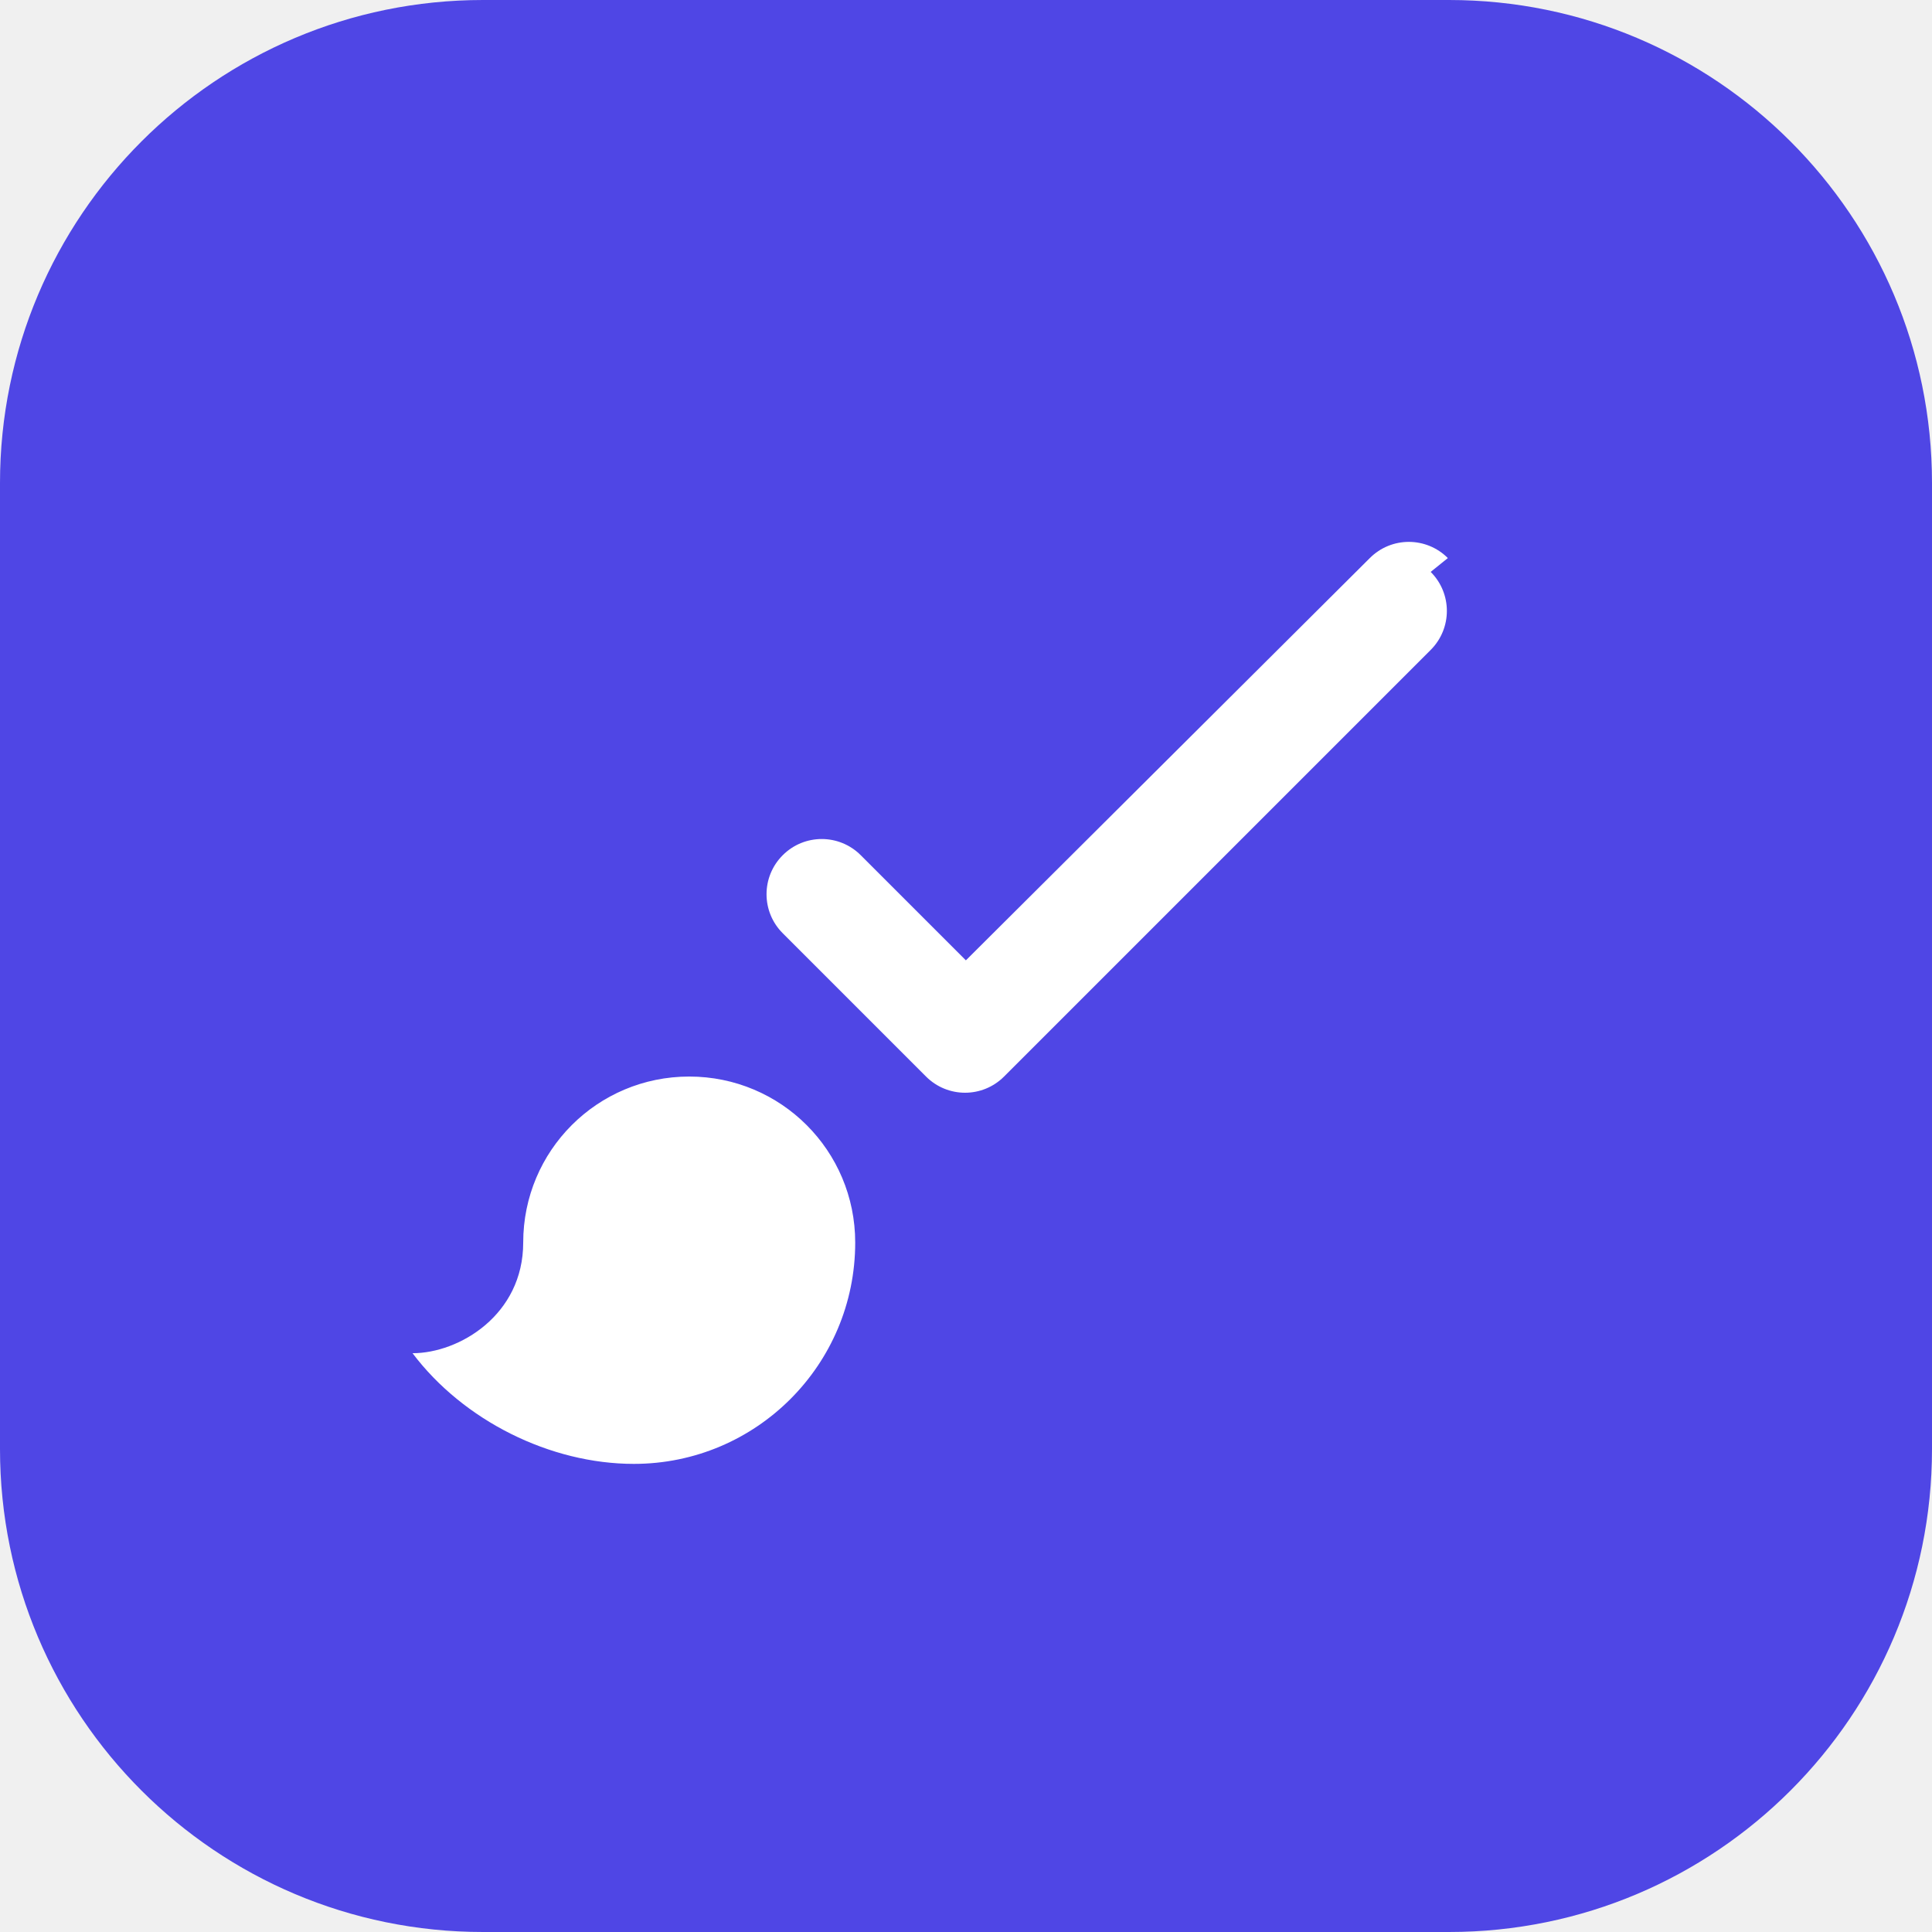
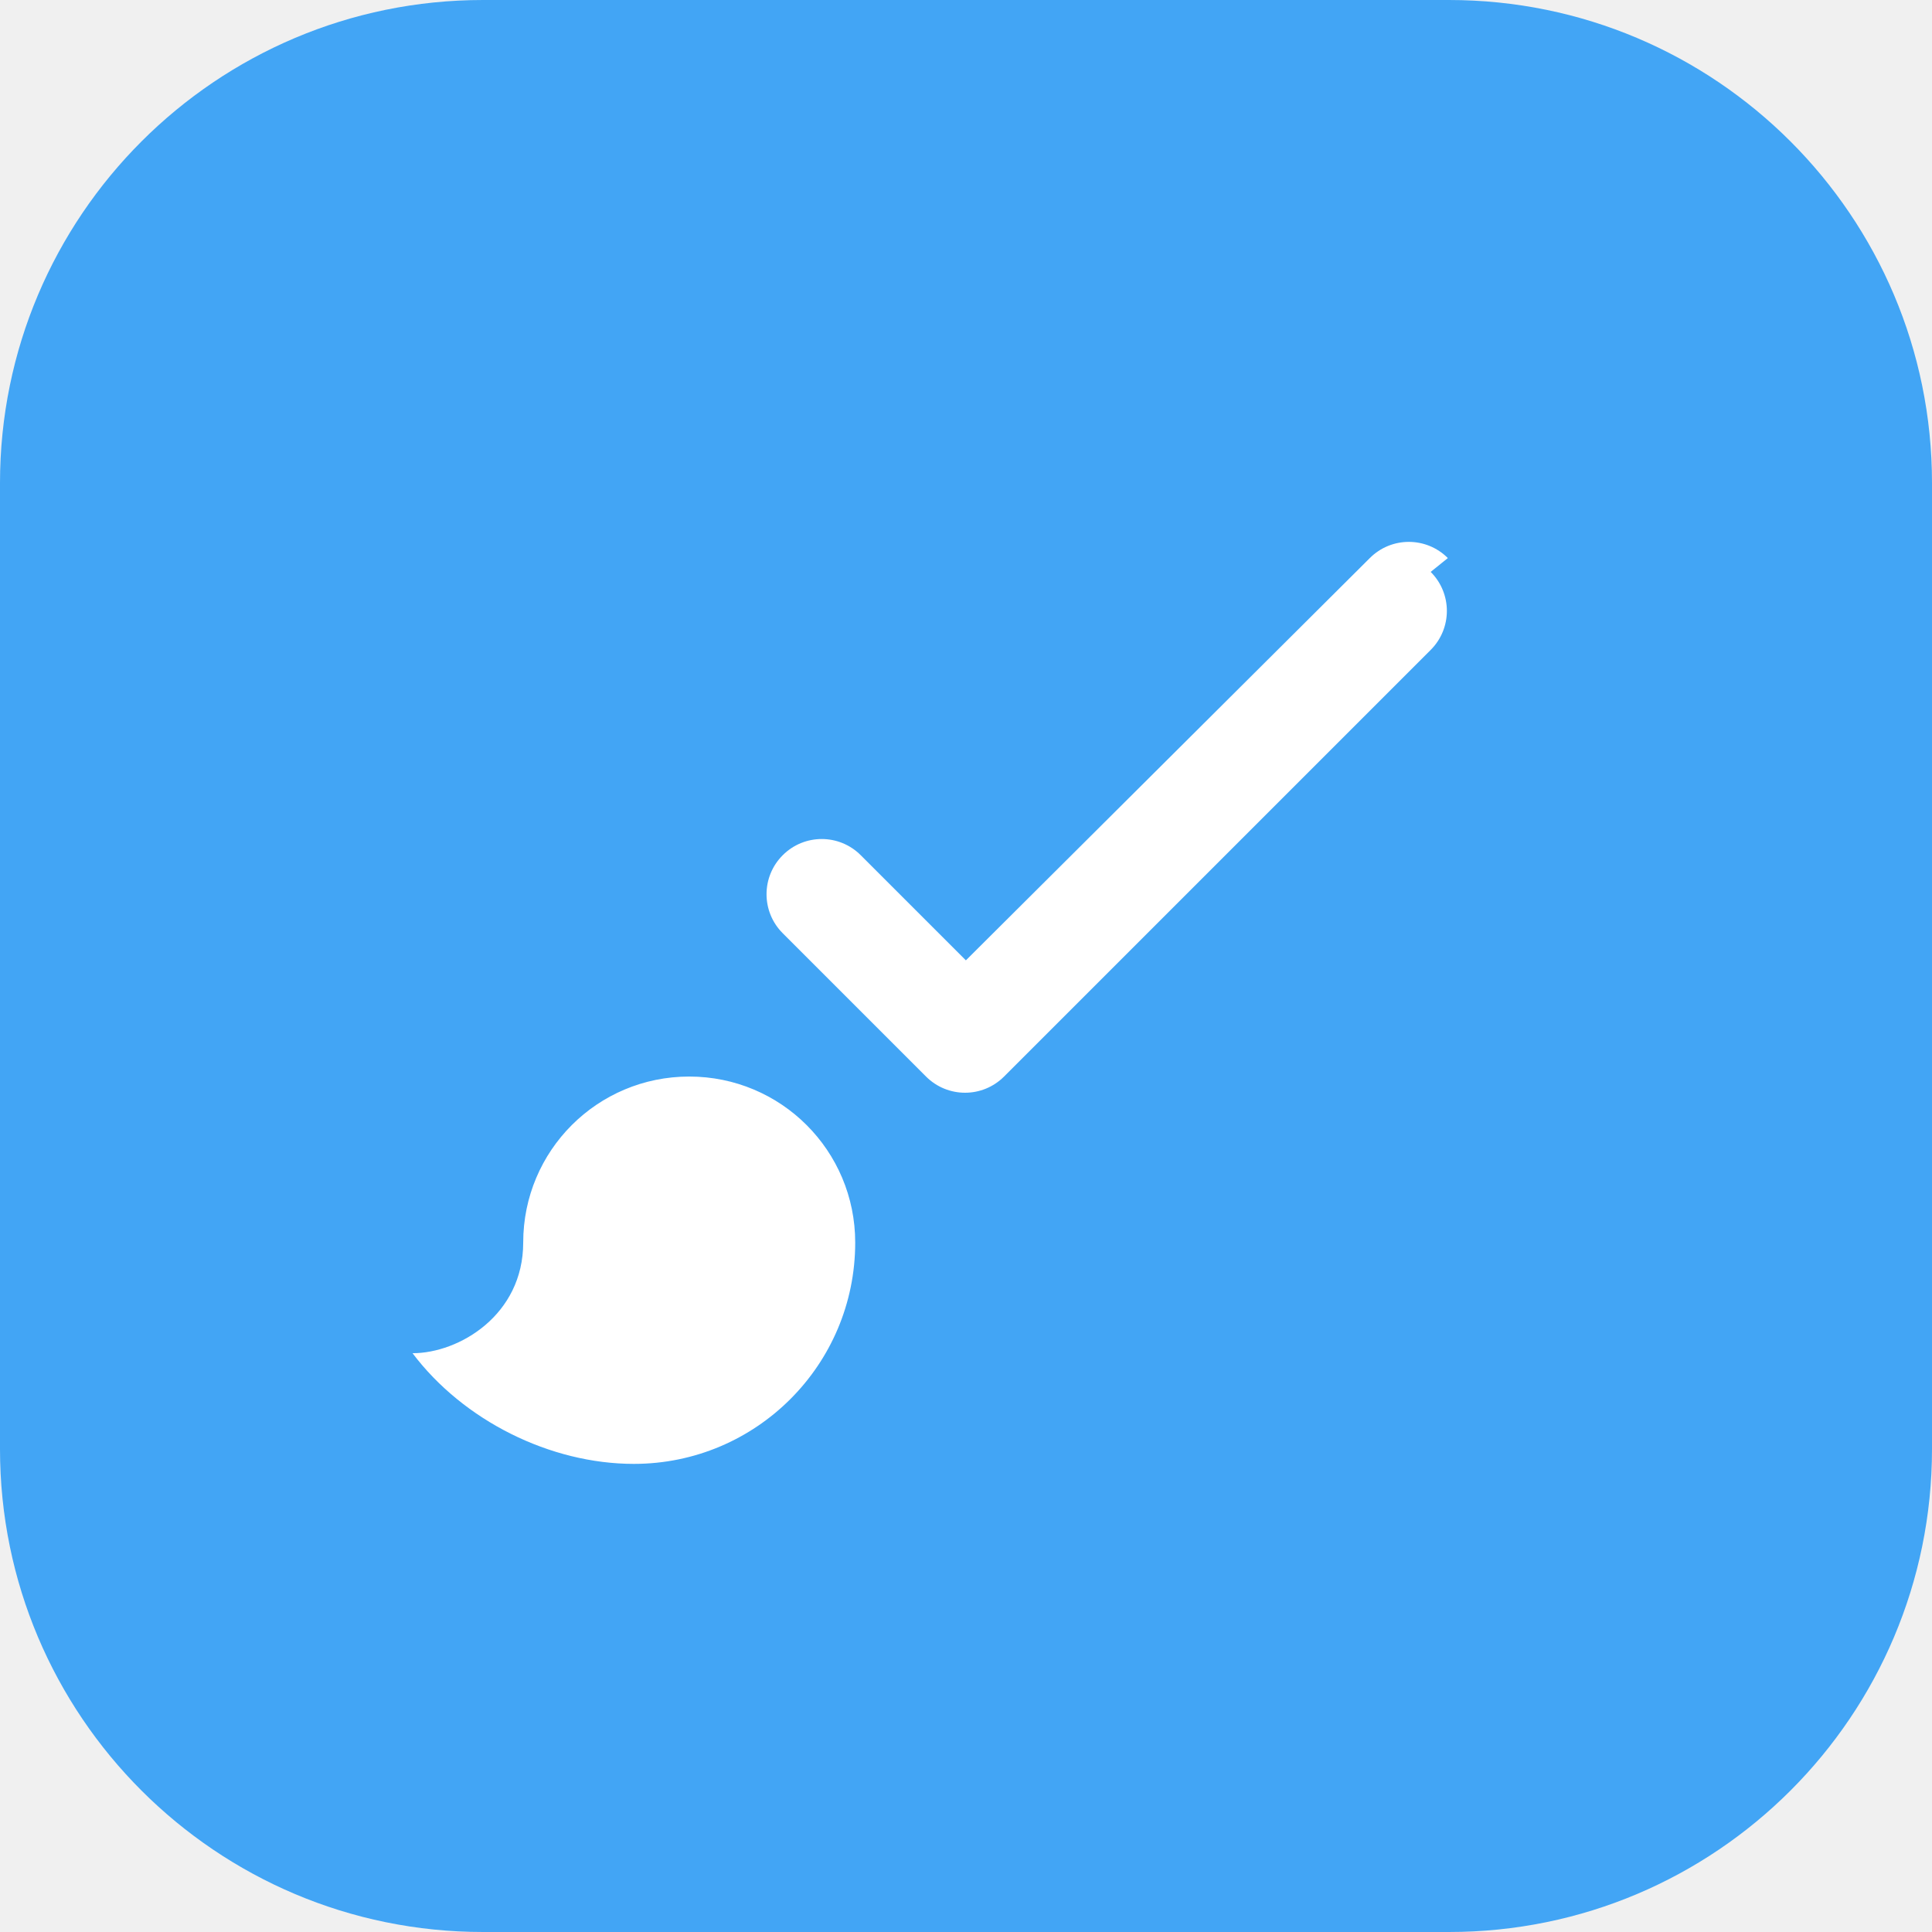
<svg xmlns="http://www.w3.org/2000/svg" viewBox="0 0 64 64" width="64" height="64">
-   <rect width="64" height="64" rx="16" fill="#4f46e5" />
+   <rect width="64" height="64" rx="16" fill="#42a5f5" />
  <g transform="translate(10, 10) scale(1.833)">
    <path fill="#ffffff" d="M7 14c-1.66 0-3 1.34-3 3 0 1.31-1.16 2-2 2 .92 1.22 2.49 2 4 2 2.21 0 4-1.79 4-4 0-1.66-1.34-3-3-3zm13.71-9.37c-.39-.39-1.02-.39-1.41 0L12 11.9 10.1 10c-.39-.39-1.02-.39-1.41 0s-.39 1.02 0 1.41l2.59 2.59c.39.39 1.02.39 1.41 0l7.71-7.71c.39-.39.39-1.02 0-1.41z" />
  </g>
</svg>
